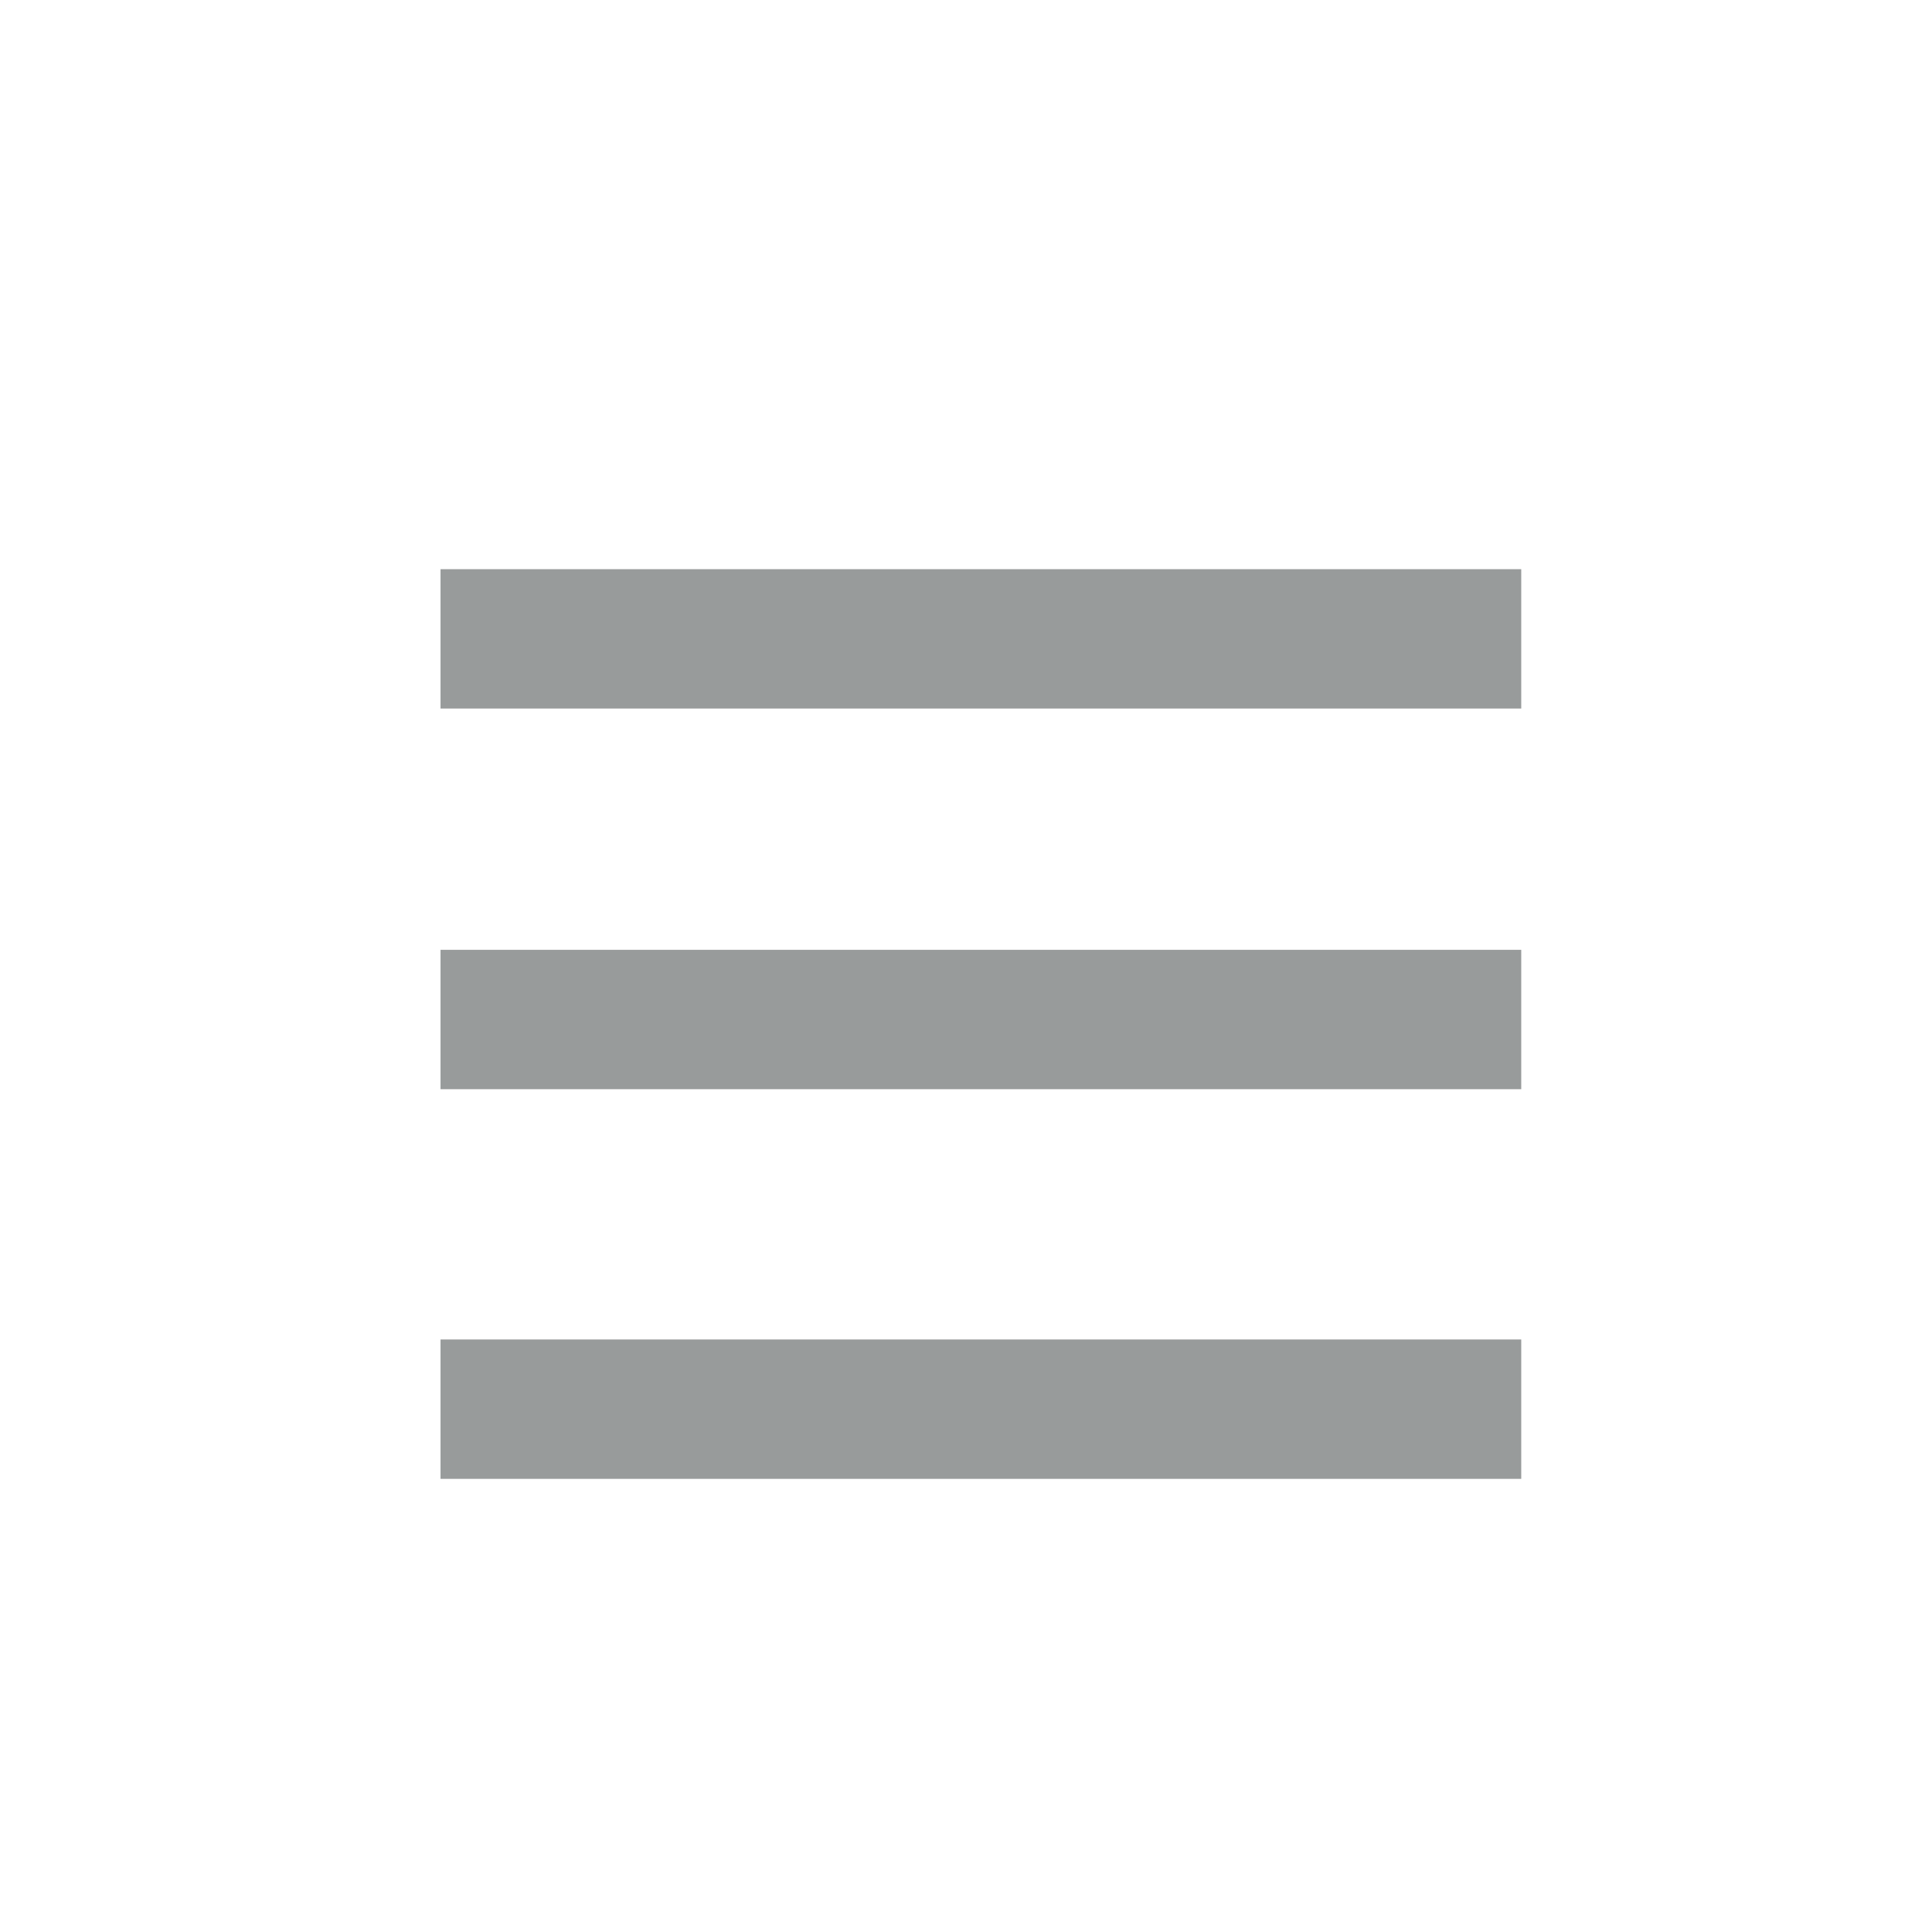
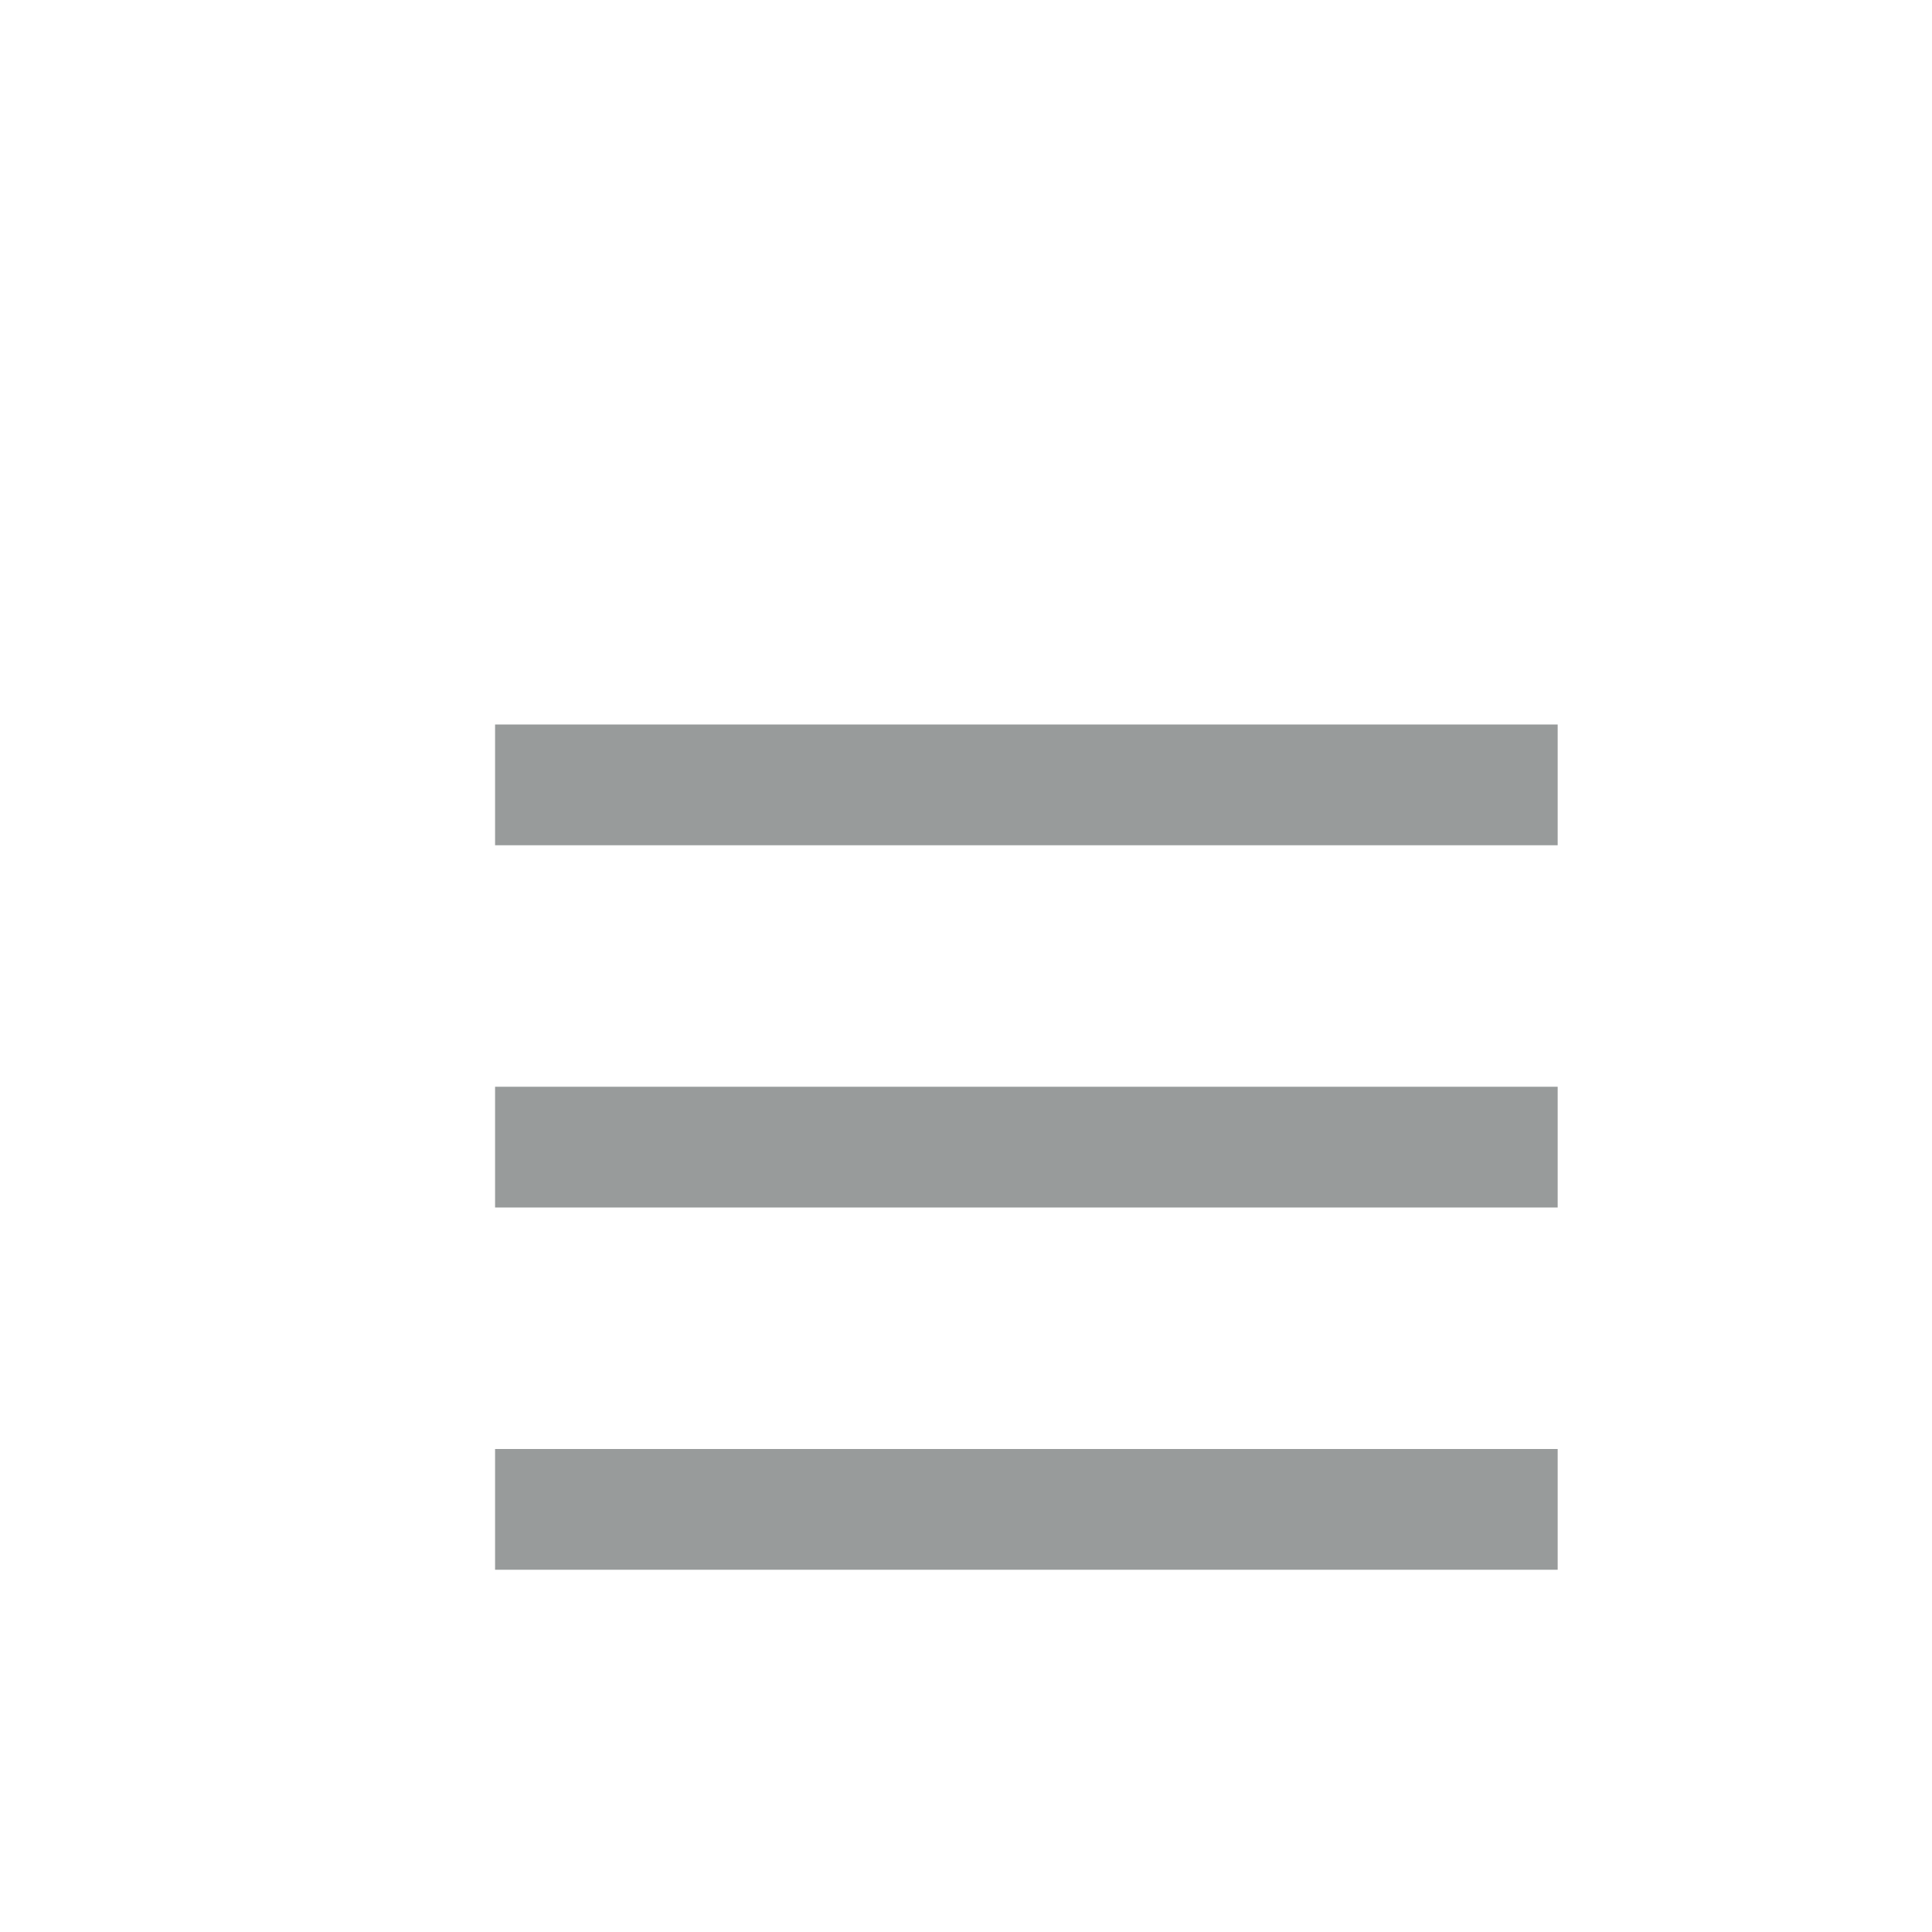
- <svg xmlns="http://www.w3.org/2000/svg" version="1.1" id="Layer_1" x="0px" y="0px" width="64px" height="64px" viewBox="0 0 64 64" enable-background="new 0 0 64 64" xml:space="preserve">
+ <svg xmlns="http://www.w3.org/2000/svg" version="1.1" id="Layer_1" x="0px" y="0px" width="16px" height="16px" viewBox="0 0 16 16" style="enable-background:new 0 0 16 16;" xml:space="preserve">
  <g>
-     <rect x="14.593" y="18.855" fill="#989b9b" width="35.8" height="4.616" />
-     <rect x="14.593" y="31.464" fill="#989b9b" width="35.8" height="4.617" />
-     <rect x="14.593" y="44.372" fill="#989b9b" width="35.8" height="4.617" />
+     <rect x="4.1" y="6" style="fill:#989b9b;" width="8.8" height="1" />
+     <rect x="4.1" y="9" style="fill:#989b9b;" width="8.8" height="1" />
+     <rect x="4.1" y="12" style="fill:#989b9b;" width="8.8" height="1" />
  </g>
</svg>
